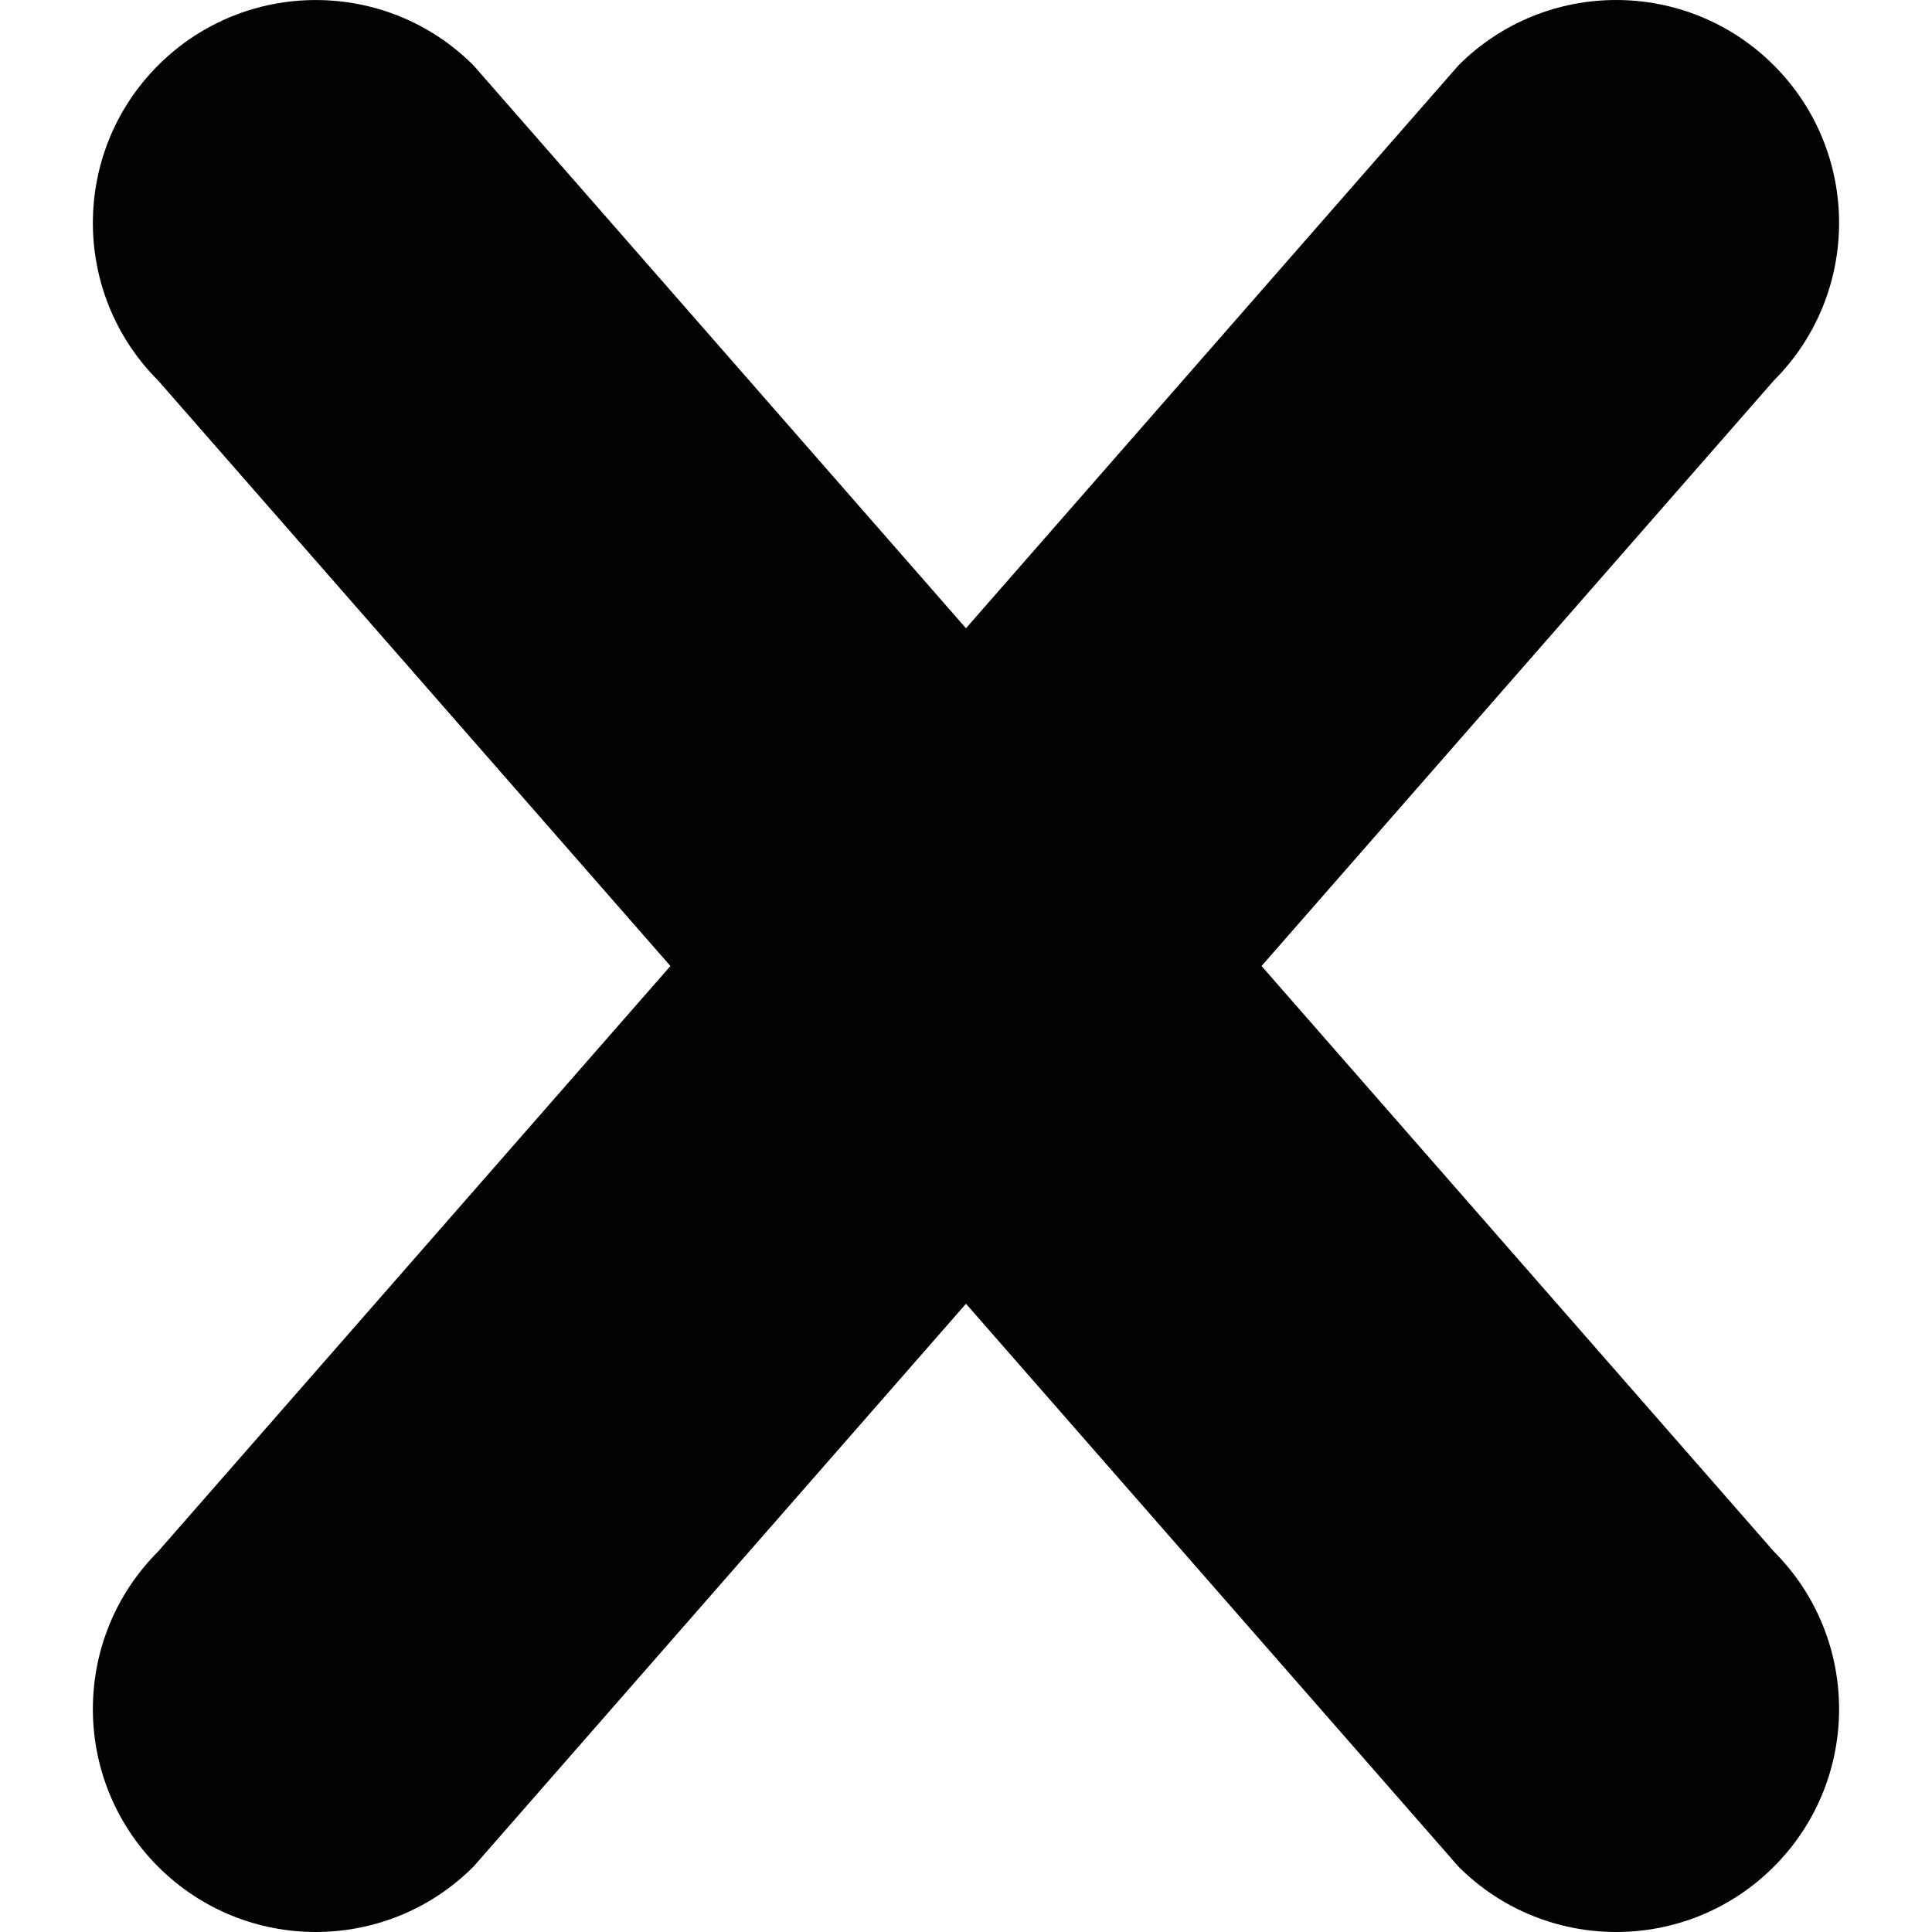
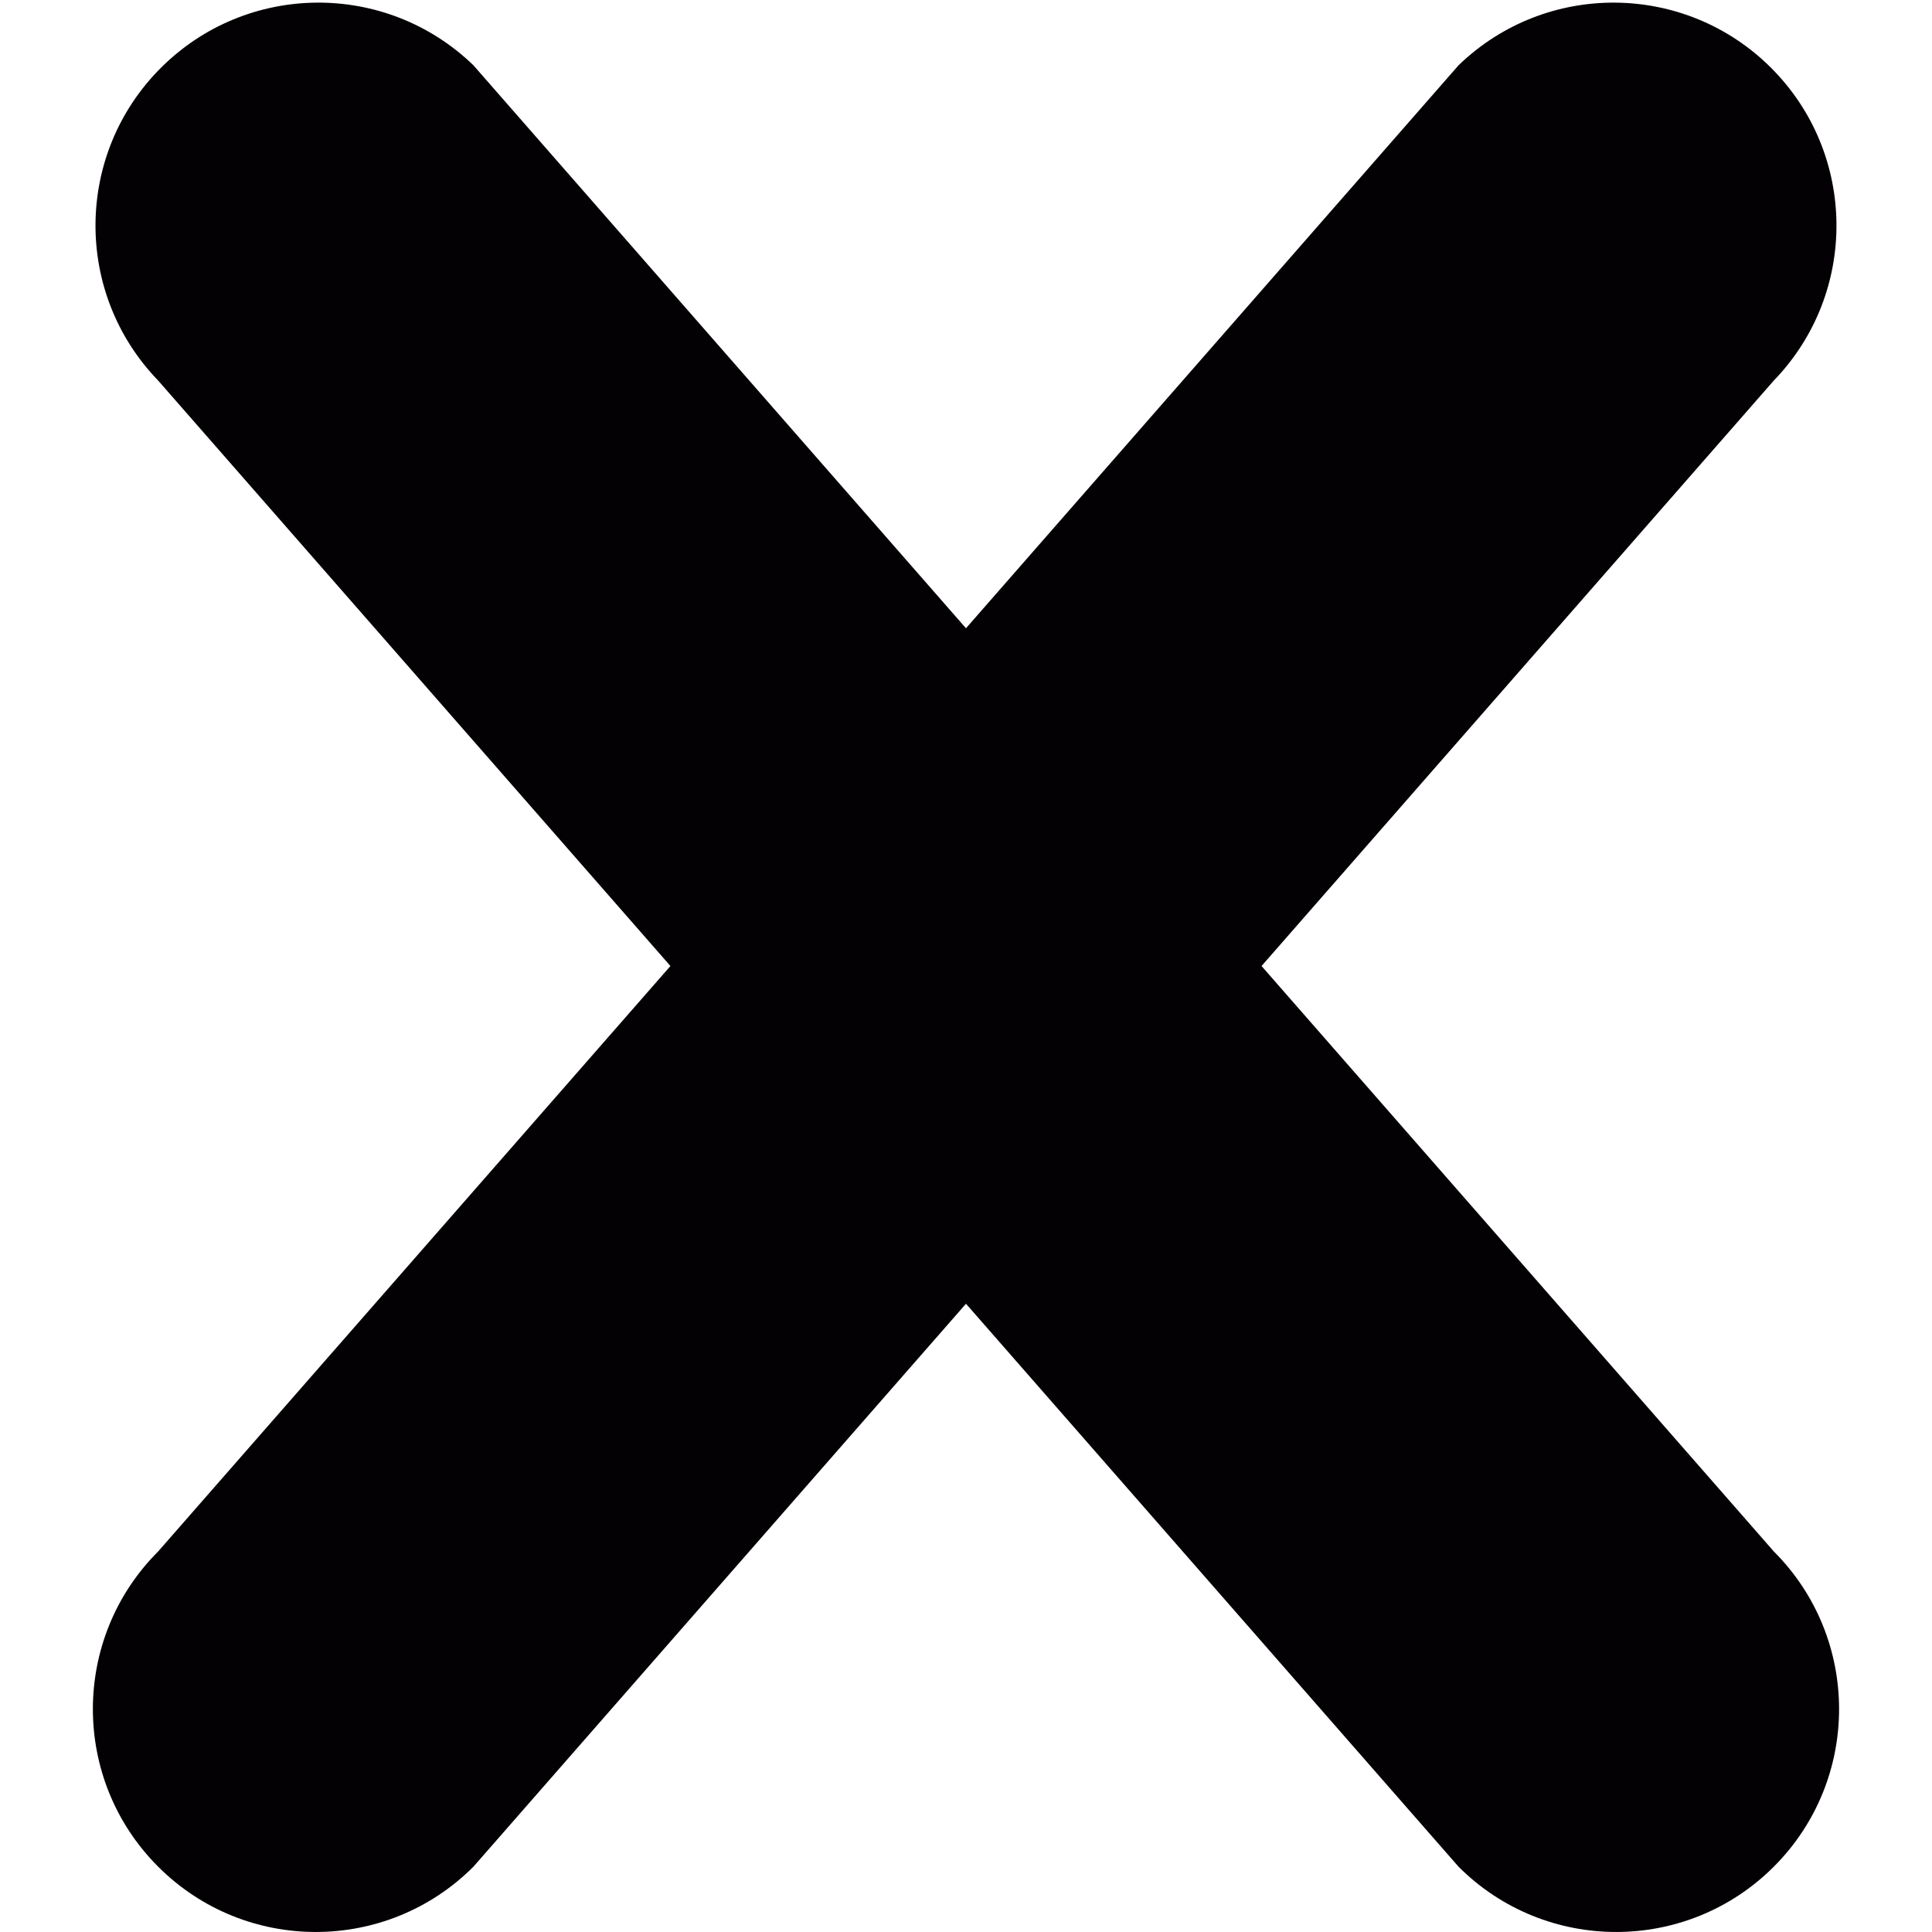
- <svg xmlns="http://www.w3.org/2000/svg" version="1.1" id="Capa_1" x="0px" y="0px" viewBox="0 0 52.001 52.001" style="enable-background:new 0 0 52.001 52.001;" xml:space="preserve">
-   <g>
-     <g>
-       <path style="fill:#030104;" d="M47.743,41.758L33.955,26.001l13.788-15.758c2.343-2.344,2.343-6.143,0-8.486    c-2.345-2.343-6.144-2.342-8.486,0.001L26,16.91L12.743,1.758C10.4-0.584,6.602-0.585,4.257,1.757    c-2.343,2.344-2.343,6.143,0,8.486l13.788,15.758L4.257,41.758c-2.343,2.343-2.343,6.142-0.001,8.485    c2.344,2.344,6.143,2.344,8.487,0L26,35.091l13.257,15.152c2.345,2.344,6.144,2.344,8.487,0    C50.086,47.9,50.086,44.101,47.743,41.758z" />
-     </g>
-   </g>
-   <g>
- </g>
-   <g>
- </g>
-   <g>
- </g>
-   <g>
- </g>
-   <g>
- </g>
-   <g>
- </g>
-   <g>
- </g>
-   <g>
- </g>
-   <g>
- </g>
-   <g>
- </g>
-   <g>
- </g>
-   <g>
- </g>
-   <g>
- </g>
-   <g>
- </g>
-   <g>
- </g>
+ <svg xmlns="http://www.w3.org/2000/svg" viewBox="0 0 52.001 52.001" style="enable-background:new 0 0 52.001 52.001" xml:space="preserve">
+   <path style="fill:#030104" d="M47.743 41.758 33.955 26.001l13.788-15.758a6.001 6.001 0 0 0-8.486-8.485L26 16.91 12.743 1.758a6.001 6.001 0 0 0-8.486 8.485l13.788 15.758L4.257 41.758a6 6 0 1 0 8.486 8.485L26 35.091l13.257 15.152a6 6 0 1 0 8.486-8.485z" />
</svg>
